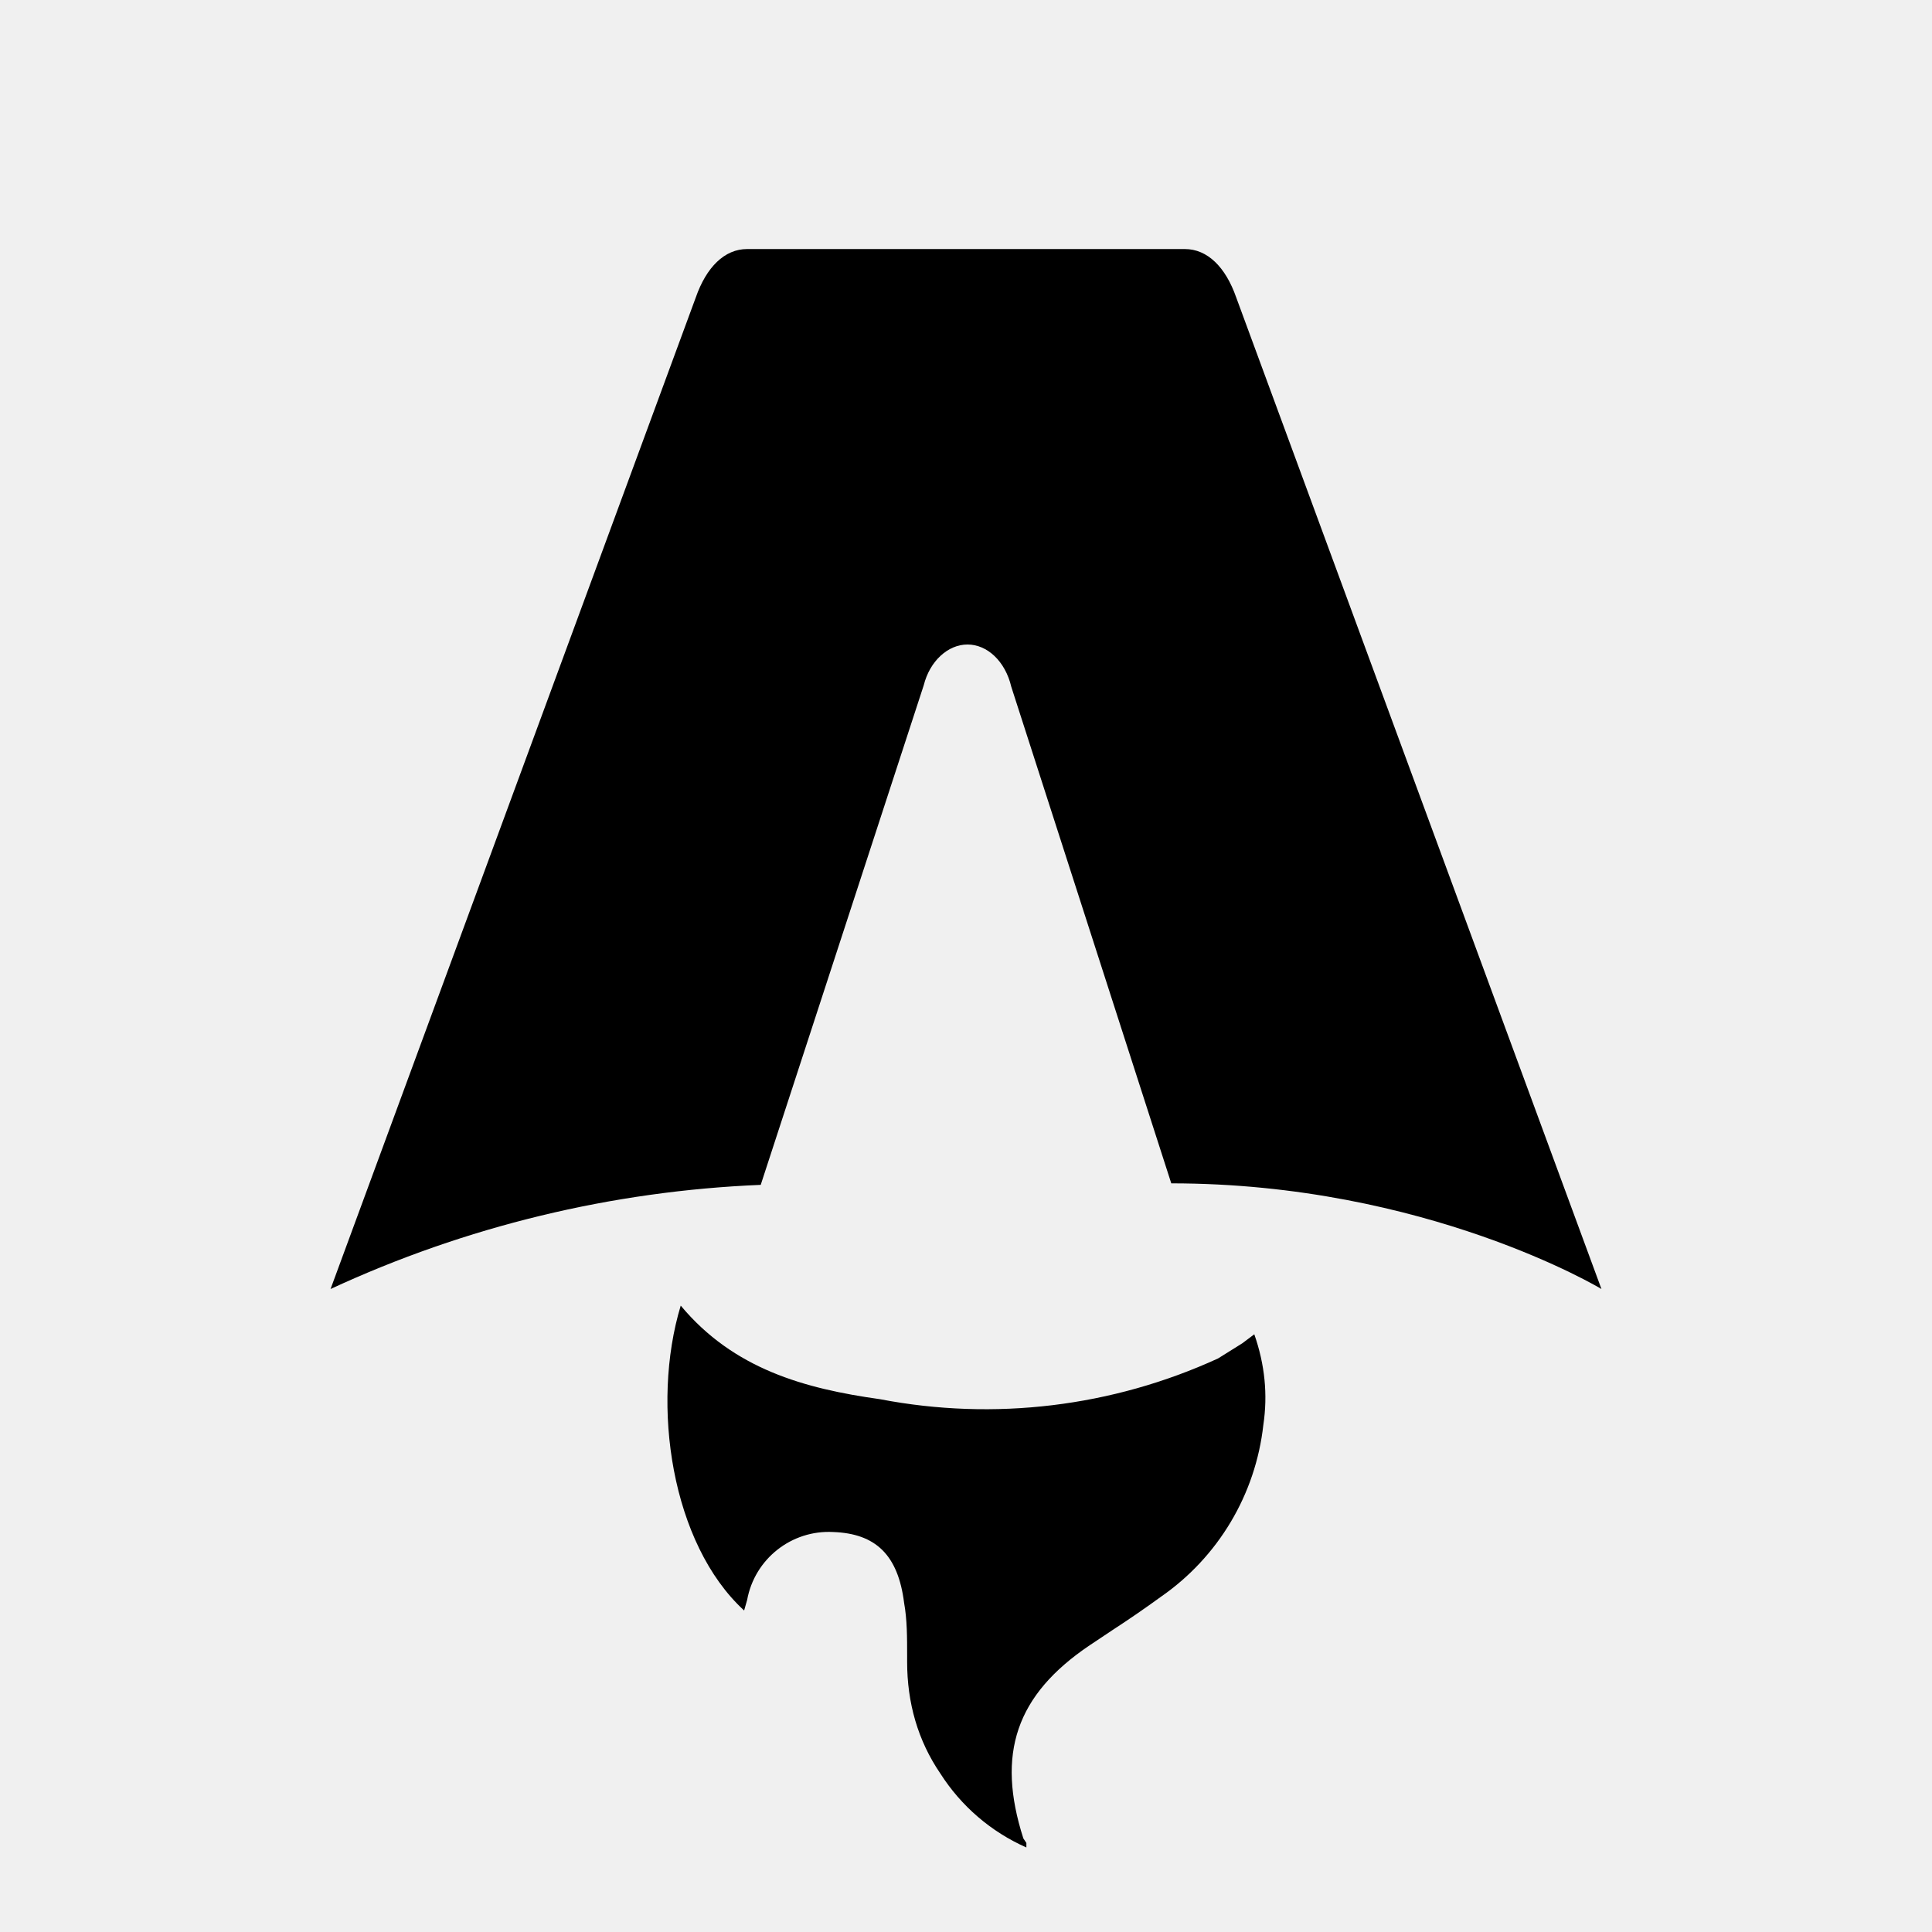
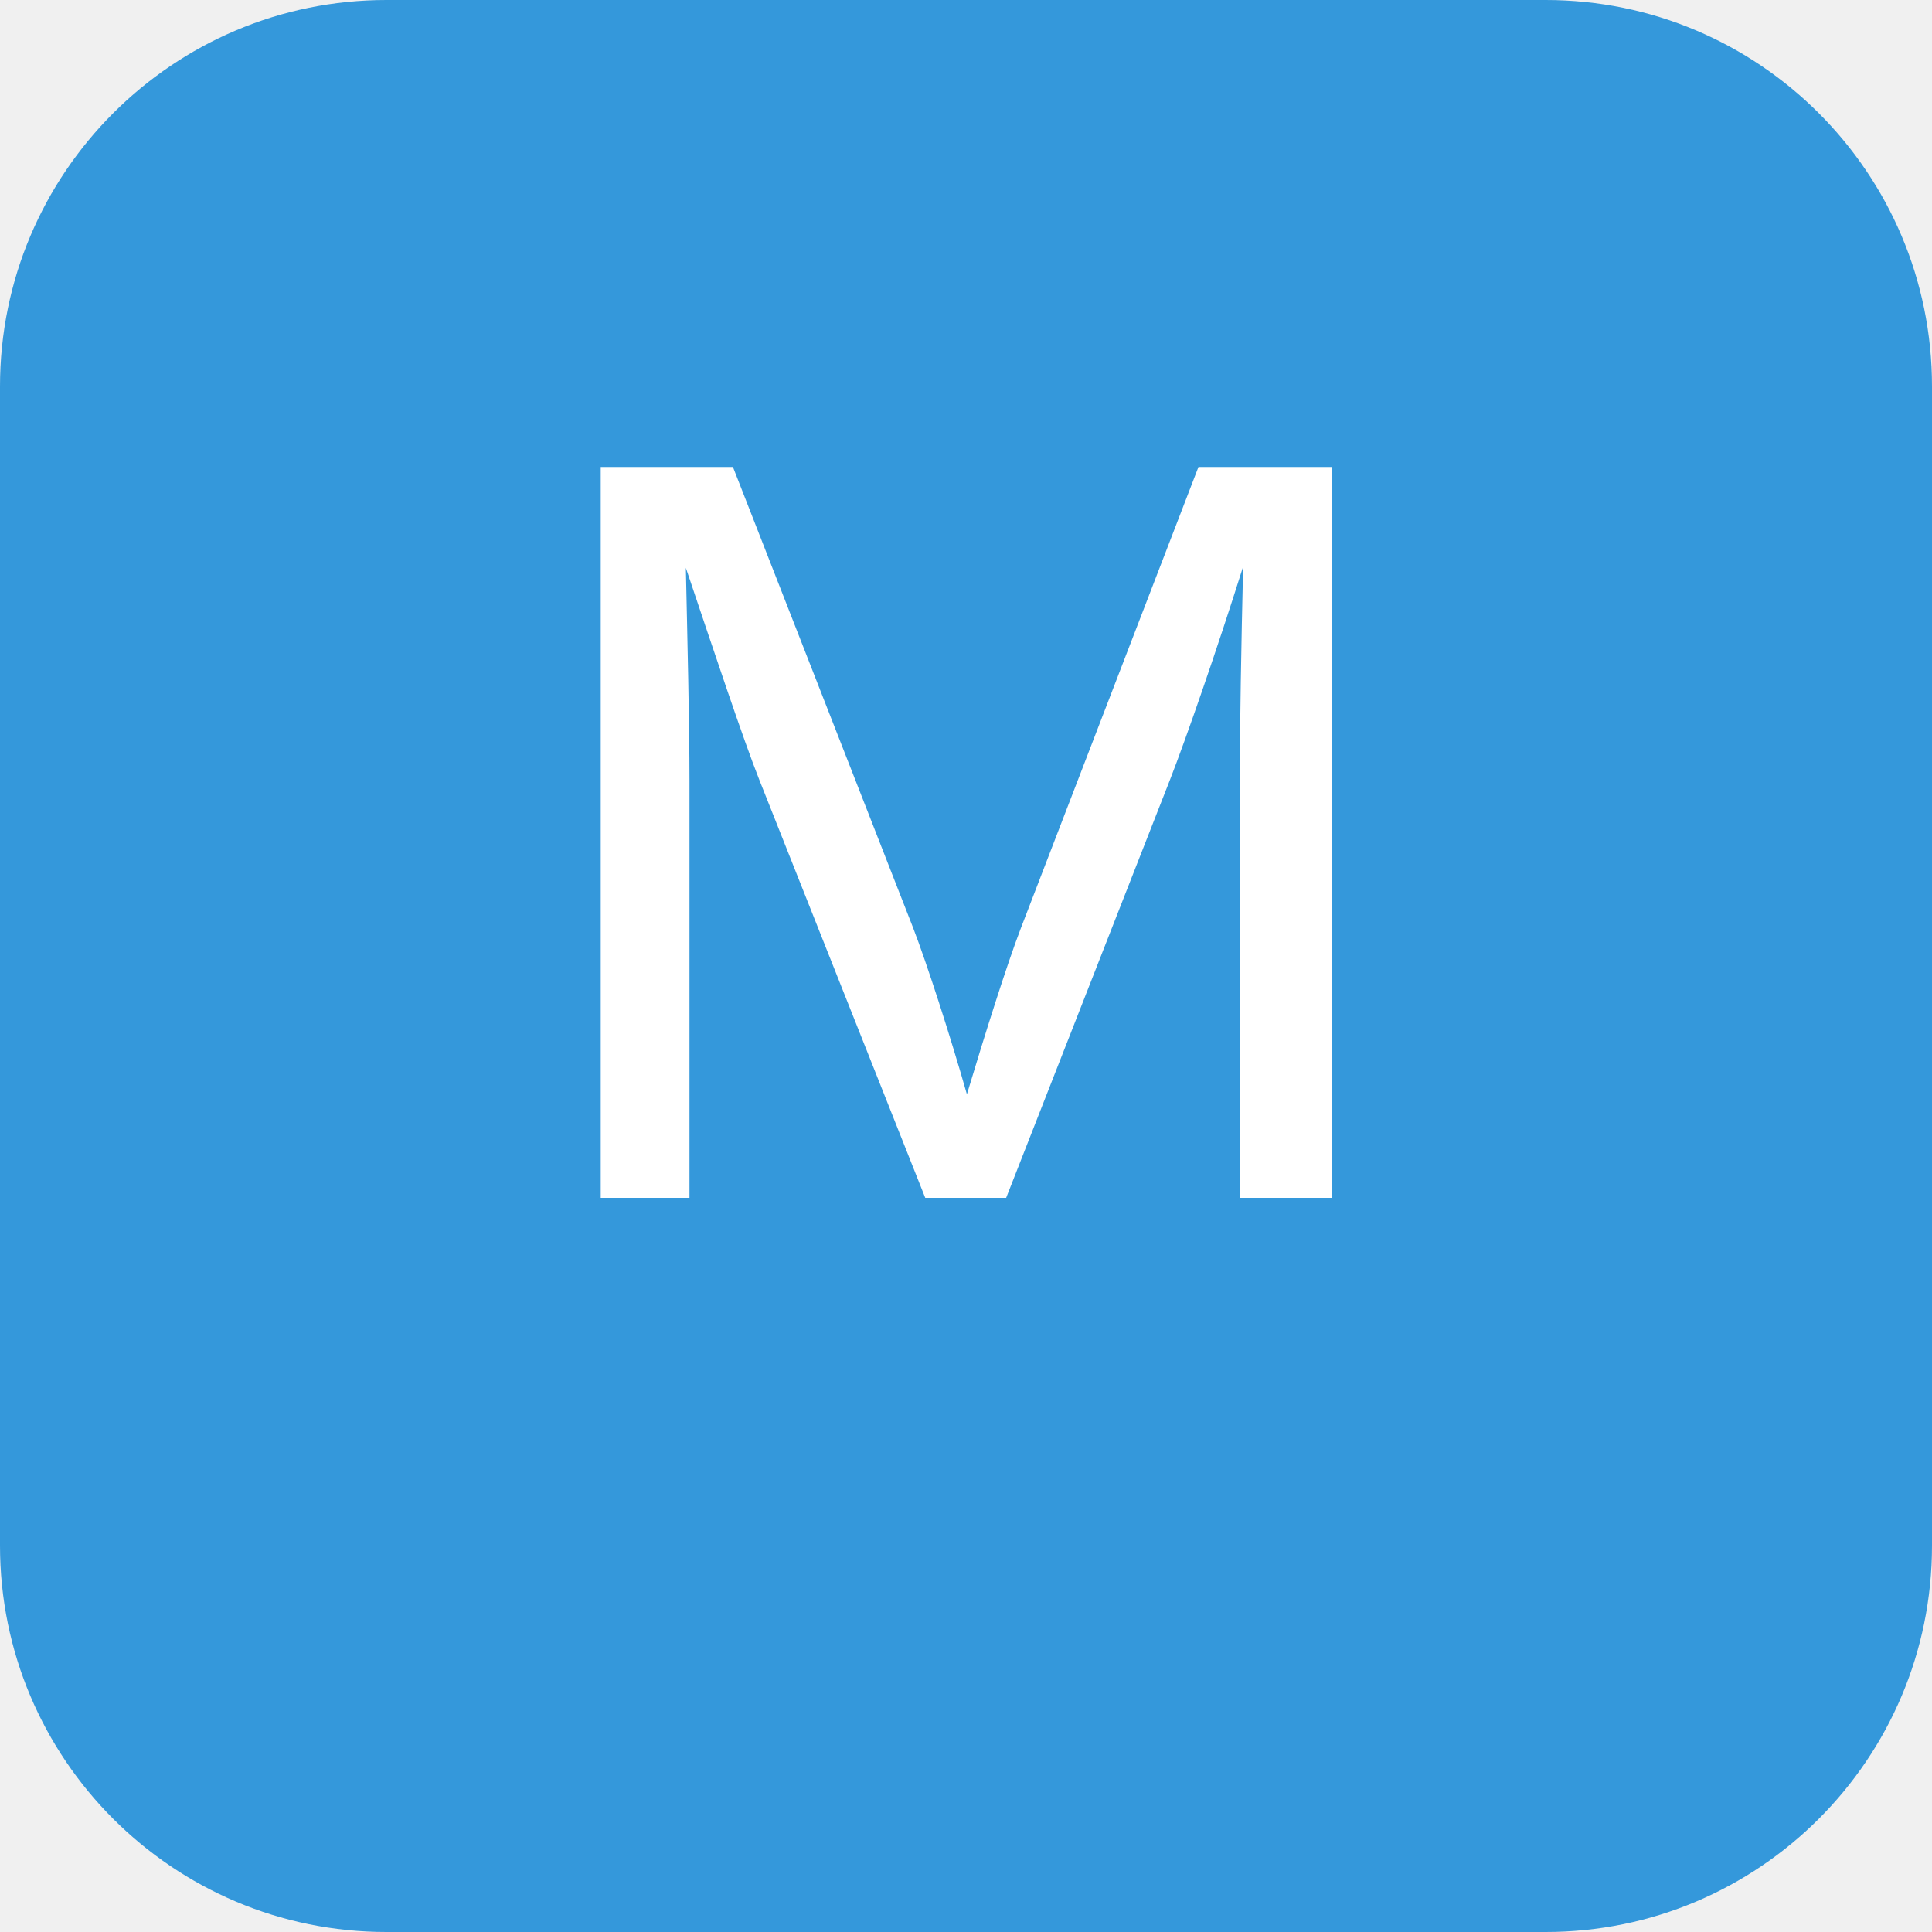
- <svg xmlns="http://www.w3.org/2000/svg" fill="none" viewBox="0 0 128 128">
-   <path d="M50.4 78.5a75.1 75.1 0 0 0-28.5 6.9l24.2-65.7c.7-2 1.9-3.2 3.4-3.2h29c1.5 0 2.7 1.2 3.4 3.2l24.2 65.7s-11.6-7-28.5-7L67 45.5c-.4-1.7-1.6-2.8-2.9-2.8-1.3 0-2.5 1.1-2.9 2.7L50.4 78.5Zm-1.1 28.2Zm-4.2-20.2c-2 6.6-.6 15.8 4.2 20.2a17.5 17.5 0 0 1 .2-.7 5.5 5.5 0 0 1 5.7-4.5c2.8.1 4.3 1.5 4.7 4.7.2 1.1.2 2.3.2 3.5v.4c0 2.7.7 5.2 2.2 7.4a13 13 0 0 0 5.7 4.9v-.3l-.2-.3c-1.8-5.6-.5-9.5 4.4-12.8l1.5-1a73 73 0 0 0 3.2-2.2 16 16 0 0 0 6.8-11.4c.3-2 .1-4-.6-6l-.8.6-1.6 1a37 37 0 0 1-22.4 2.7c-5-.7-9.7-2-13.2-6.2Z" />
-   <style>
-         path { fill: #000; }
-         @media (prefers-color-scheme: dark) {
-             path { fill: #FFF; }
-         }
-     </style>
+ <svg xmlns="http://www.w3.org/2000/svg" viewBox="0 0 100 100" role="img" aria-label="Blog favicon">
+   <rect width="100" height="100" rx="20" fill="#3498db" />
+   <text x="50" y="62" text-anchor="middle" font-size="52" font-family="system-ui, -apple-system, Segoe UI, sans-serif" fill="#ffffff">M</text>
</svg>
